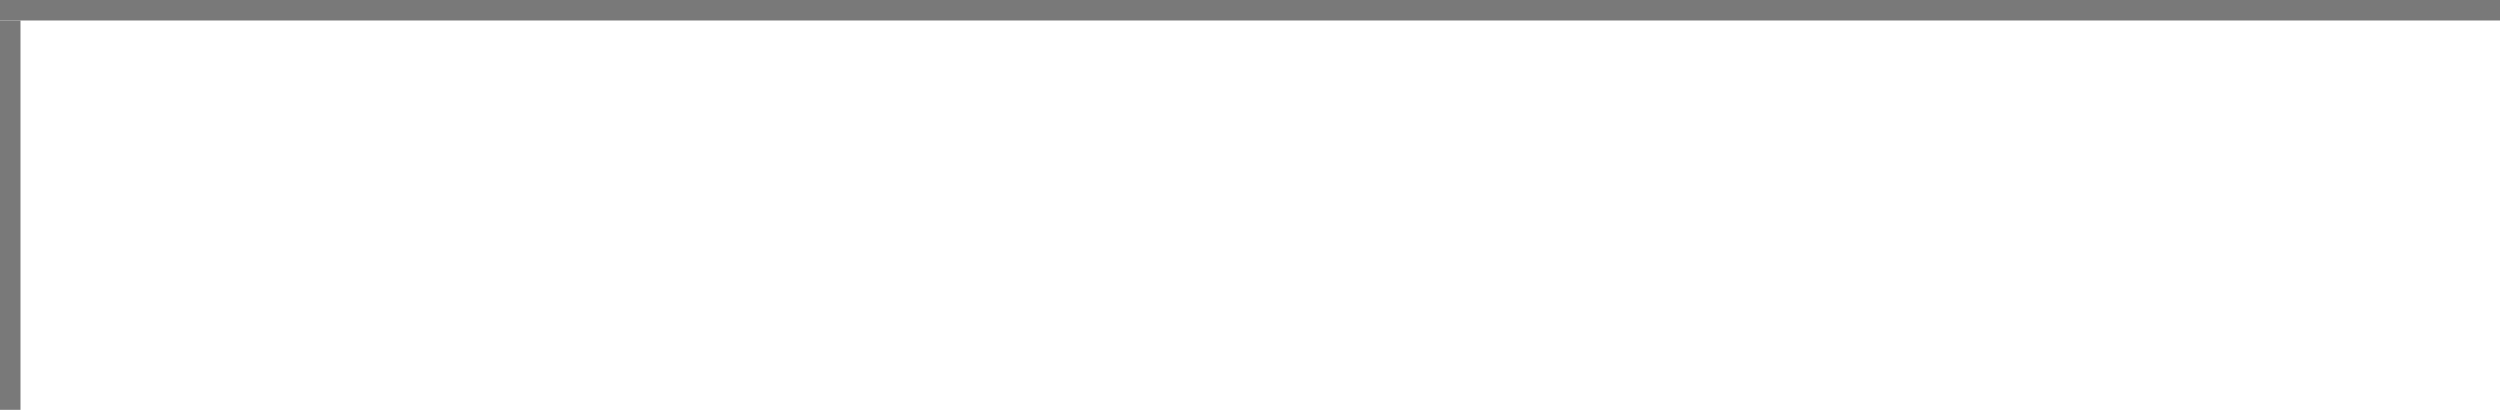
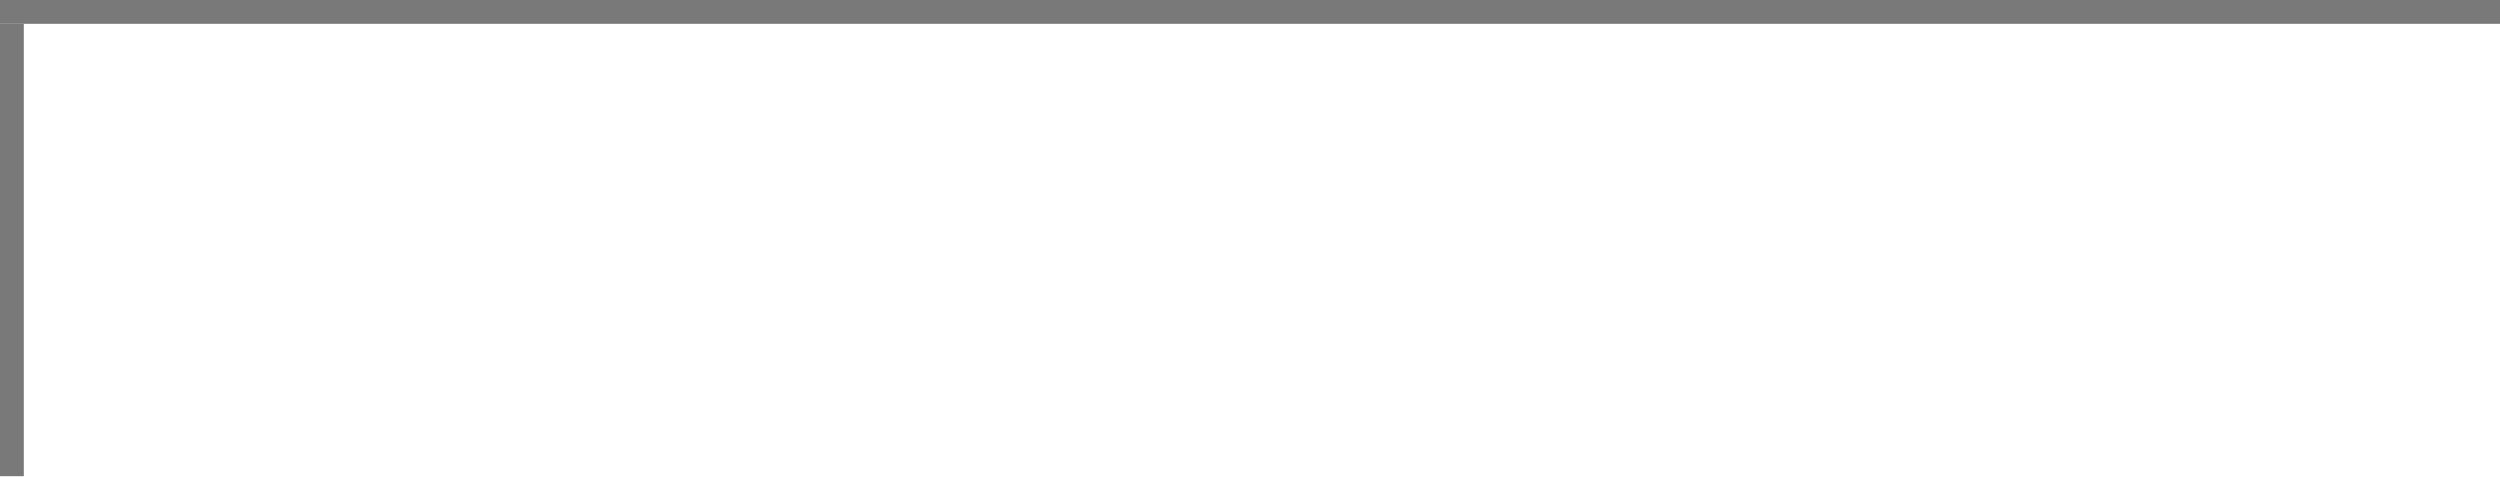
- <svg xmlns="http://www.w3.org/2000/svg" version="1.1" width="122px" height="20px" viewBox="820 49 122 20">
-   <path d="M 1 1  L 122 1  L 122 20  L 1 20  L 1 1  Z " fill-rule="nonzero" fill="rgba(255, 255, 255, 1)" stroke="none" transform="matrix(1 0 0 1 820 49 )" class="fill" />
-   <path d="M 0.5 1  L 0.5 20  " stroke-width="1" stroke-dasharray="0" stroke="rgba(121, 121, 121, 1)" fill="none" transform="matrix(1 0 0 1 820 49 )" class="stroke" />
-   <path d="M 0 0.5  L 122 0.5  " stroke-width="1" stroke-dasharray="0" stroke="rgba(121, 121, 121, 1)" fill="none" transform="matrix(1 0 0 1 820 49 )" class="stroke" />
+ <svg xmlns="http://www.w3.org/2000/svg" version="1.1" width="105px" height="20px" viewBox="706 49 105 20">
+   <path d="M 1 1  L 105 1  L 105 20  L 1 20  L 1 1  Z " fill-rule="nonzero" fill="rgba(255, 255, 255, 1)" stroke="none" transform="matrix(1 0 0 1 706 49 )" class="fill" />
+   <path d="M 0.5 1  L 0.5 20  " stroke-width="1" stroke-dasharray="0" stroke="rgba(121, 121, 121, 1)" fill="none" transform="matrix(1 0 0 1 706 49 )" class="stroke" />
+   <path d="M 0 0.5  L 105 0.5  " stroke-width="1" stroke-dasharray="0" stroke="rgba(121, 121, 121, 1)" fill="none" transform="matrix(1 0 0 1 706 49 )" class="stroke" />
</svg>
